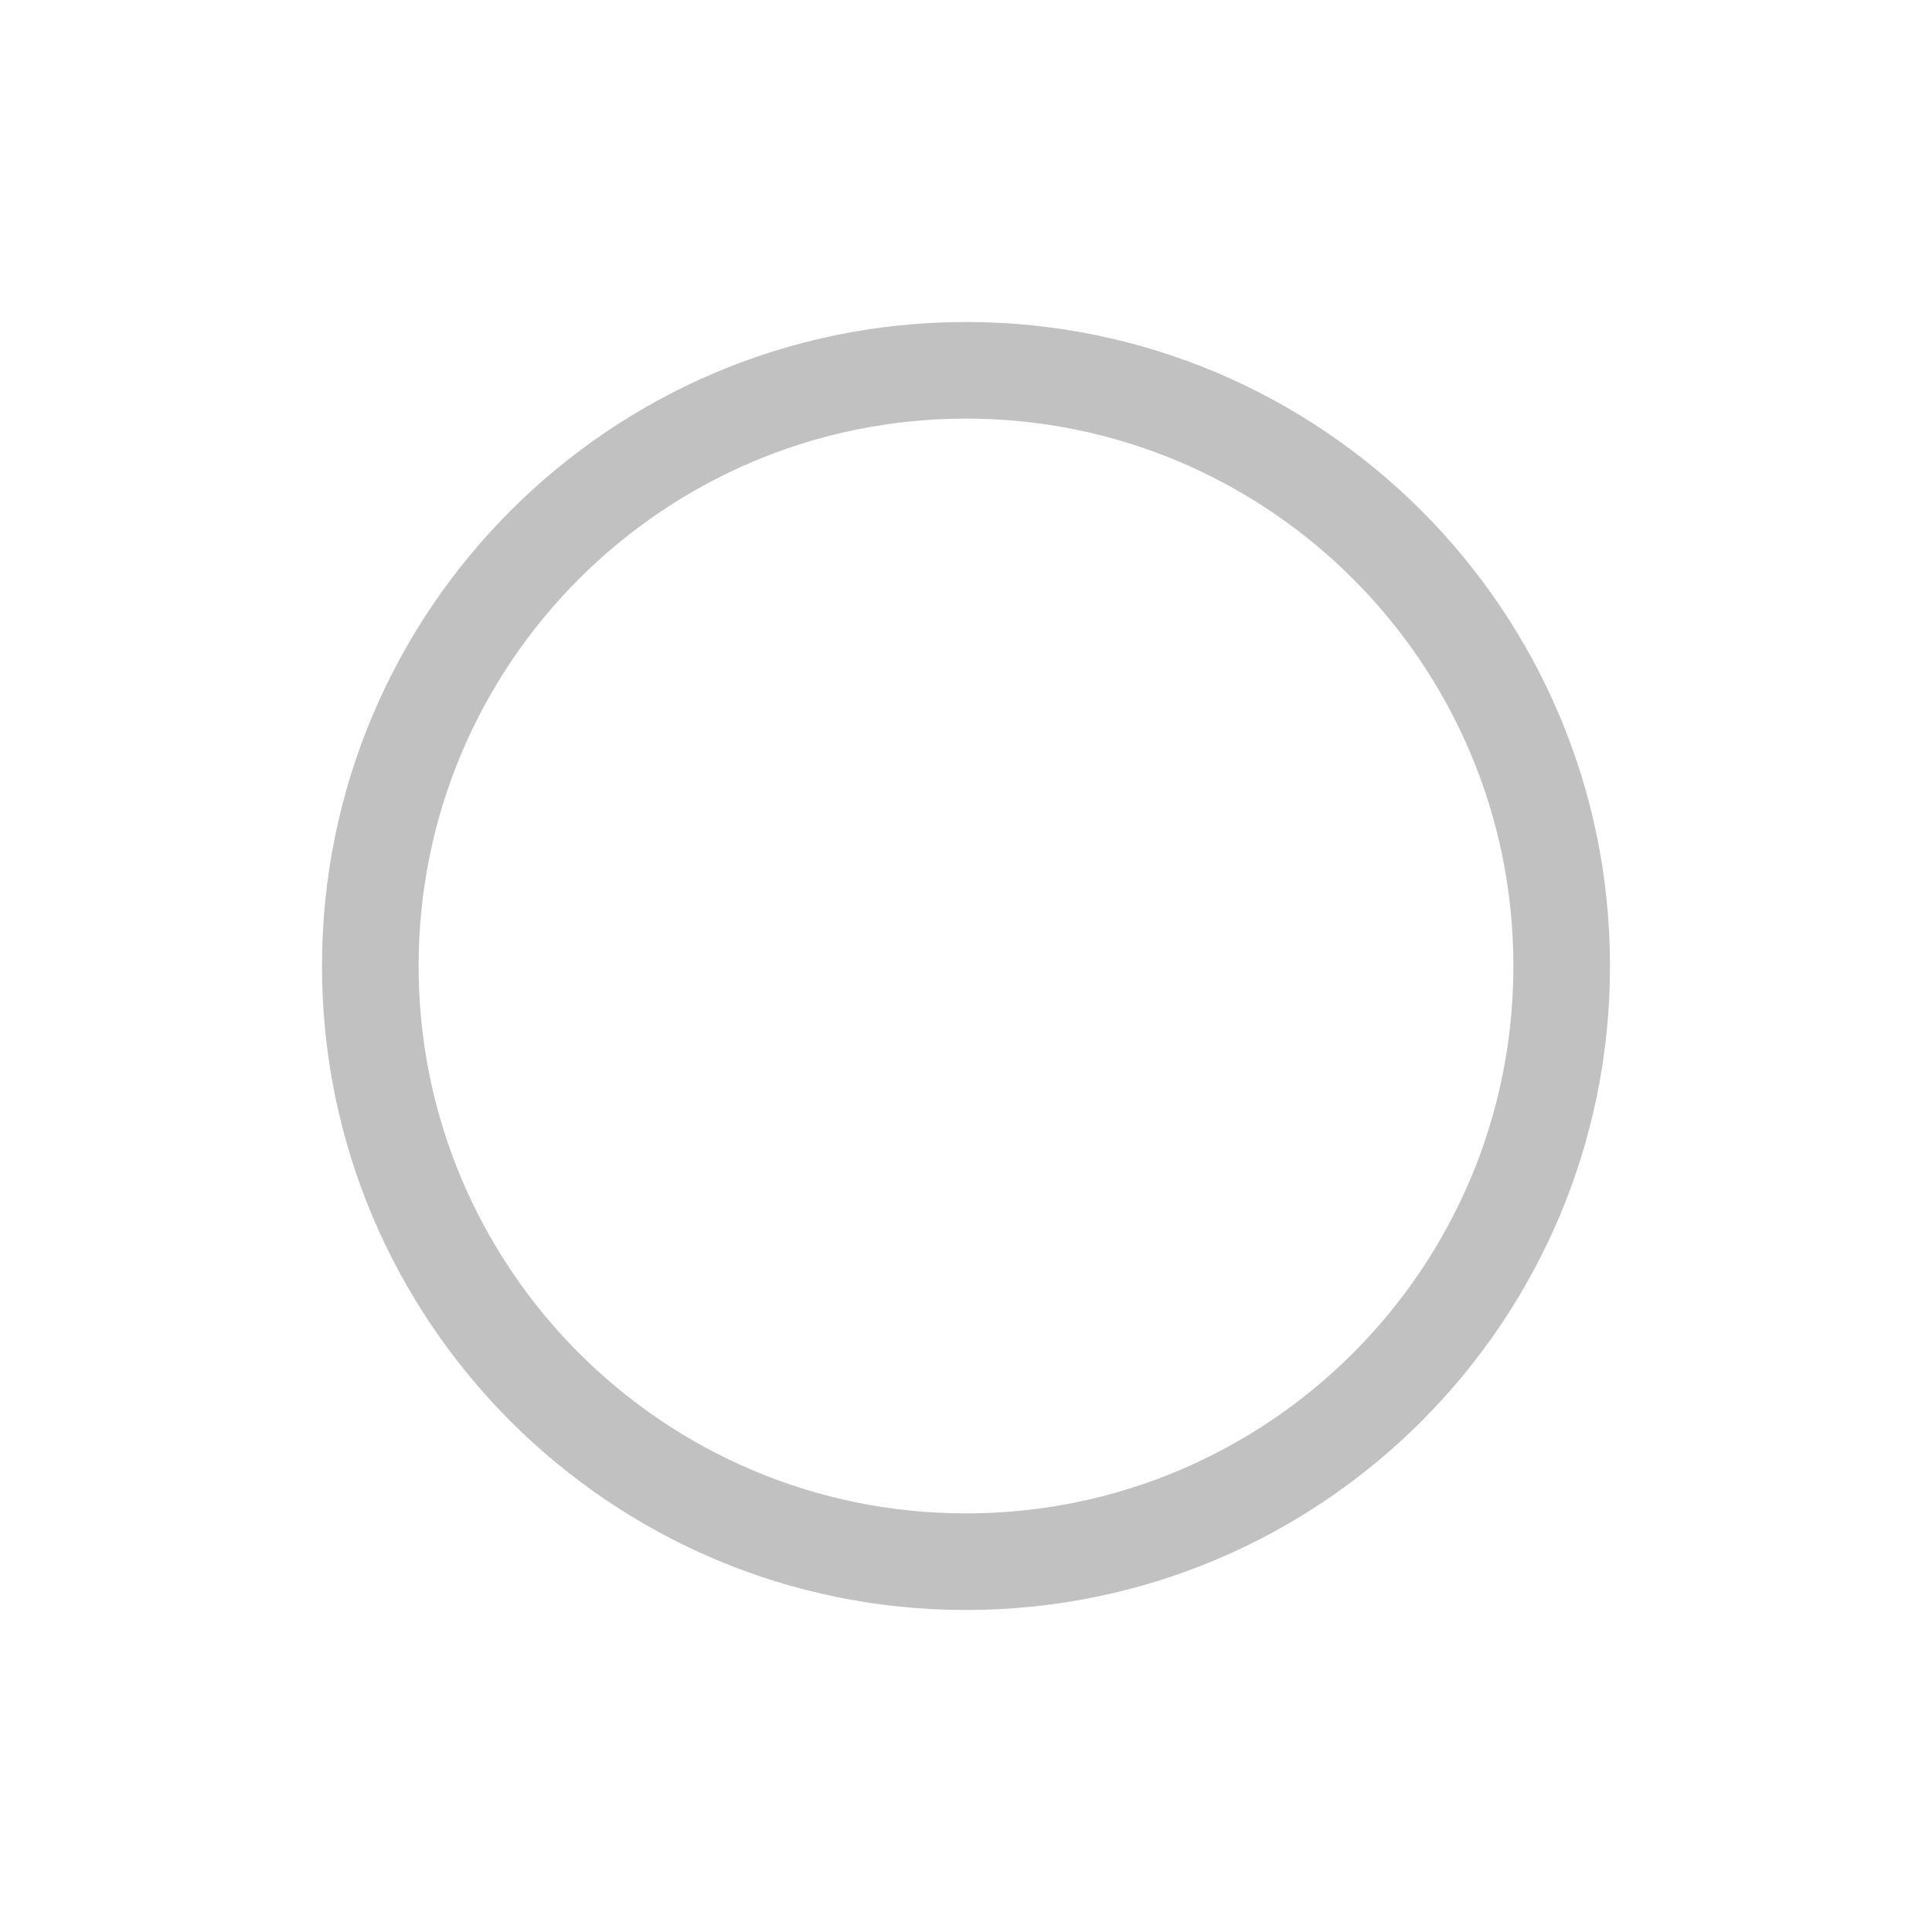
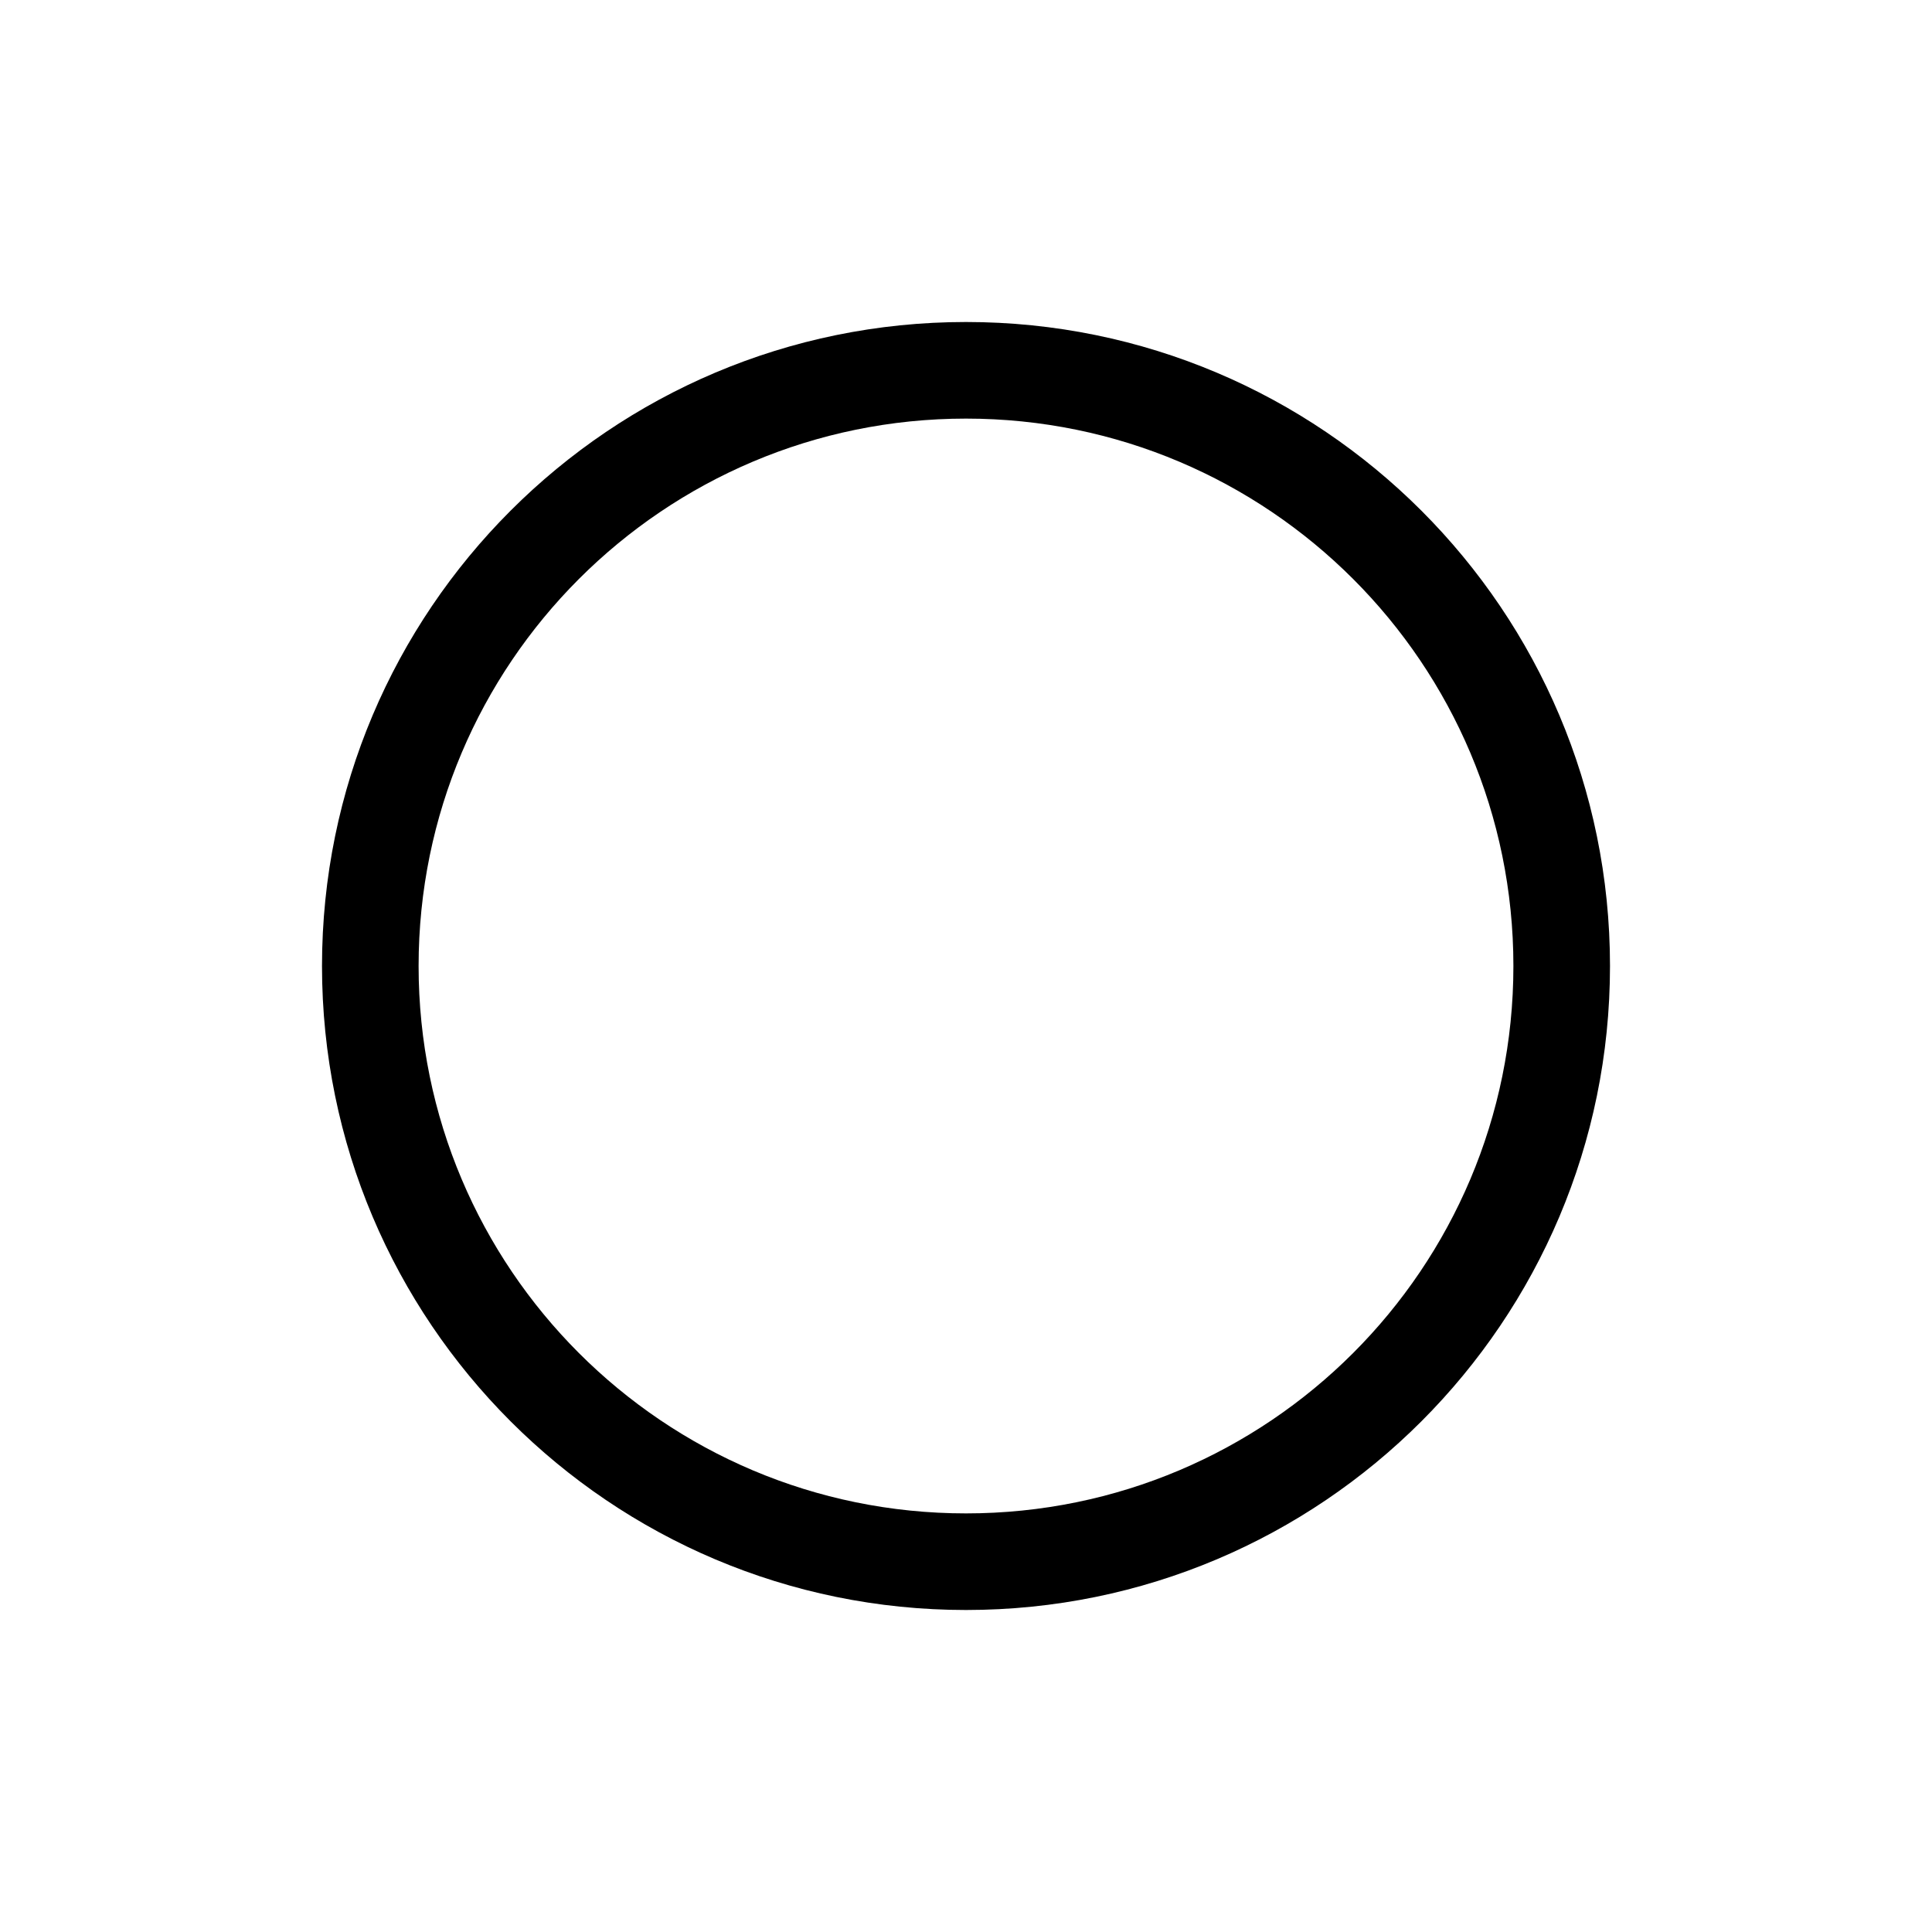
<svg xmlns="http://www.w3.org/2000/svg" width="24" height="24" viewBox="0 0 24 24" fill="none">
-   <path fill-rule="evenodd" clip-rule="evenodd" d="M20 12C20 7.582 16.418 4 12 4C7.582 4 4 7.582 4 12C4 16.418 7.582 20 12 20C16.418 20 20 16.418 20 12ZM5.2 12C5.2 8.245 8.245 5.2 12 5.2C15.756 5.2 18.8 8.245 18.8 12C18.8 15.756 15.756 18.8 12 18.8C8.245 18.8 5.2 15.756 5.2 12Z" fill="#C1C1C2" />
+   <path fill-rule="evenodd" clip-rule="evenodd" d="M20 12C20 7.582 16.418 4 12 4C7.582 4 4 7.582 4 12C4 16.418 7.582 20 12 20C16.418 20 20 16.418 20 12ZM5.2 12C5.2 8.245 8.245 5.2 12 5.2C15.756 5.2 18.8 8.245 18.8 12C18.8 15.756 15.756 18.8 12 18.8C8.245 18.8 5.2 15.756 5.2 12Z" fill="currentColor" />
</svg>
